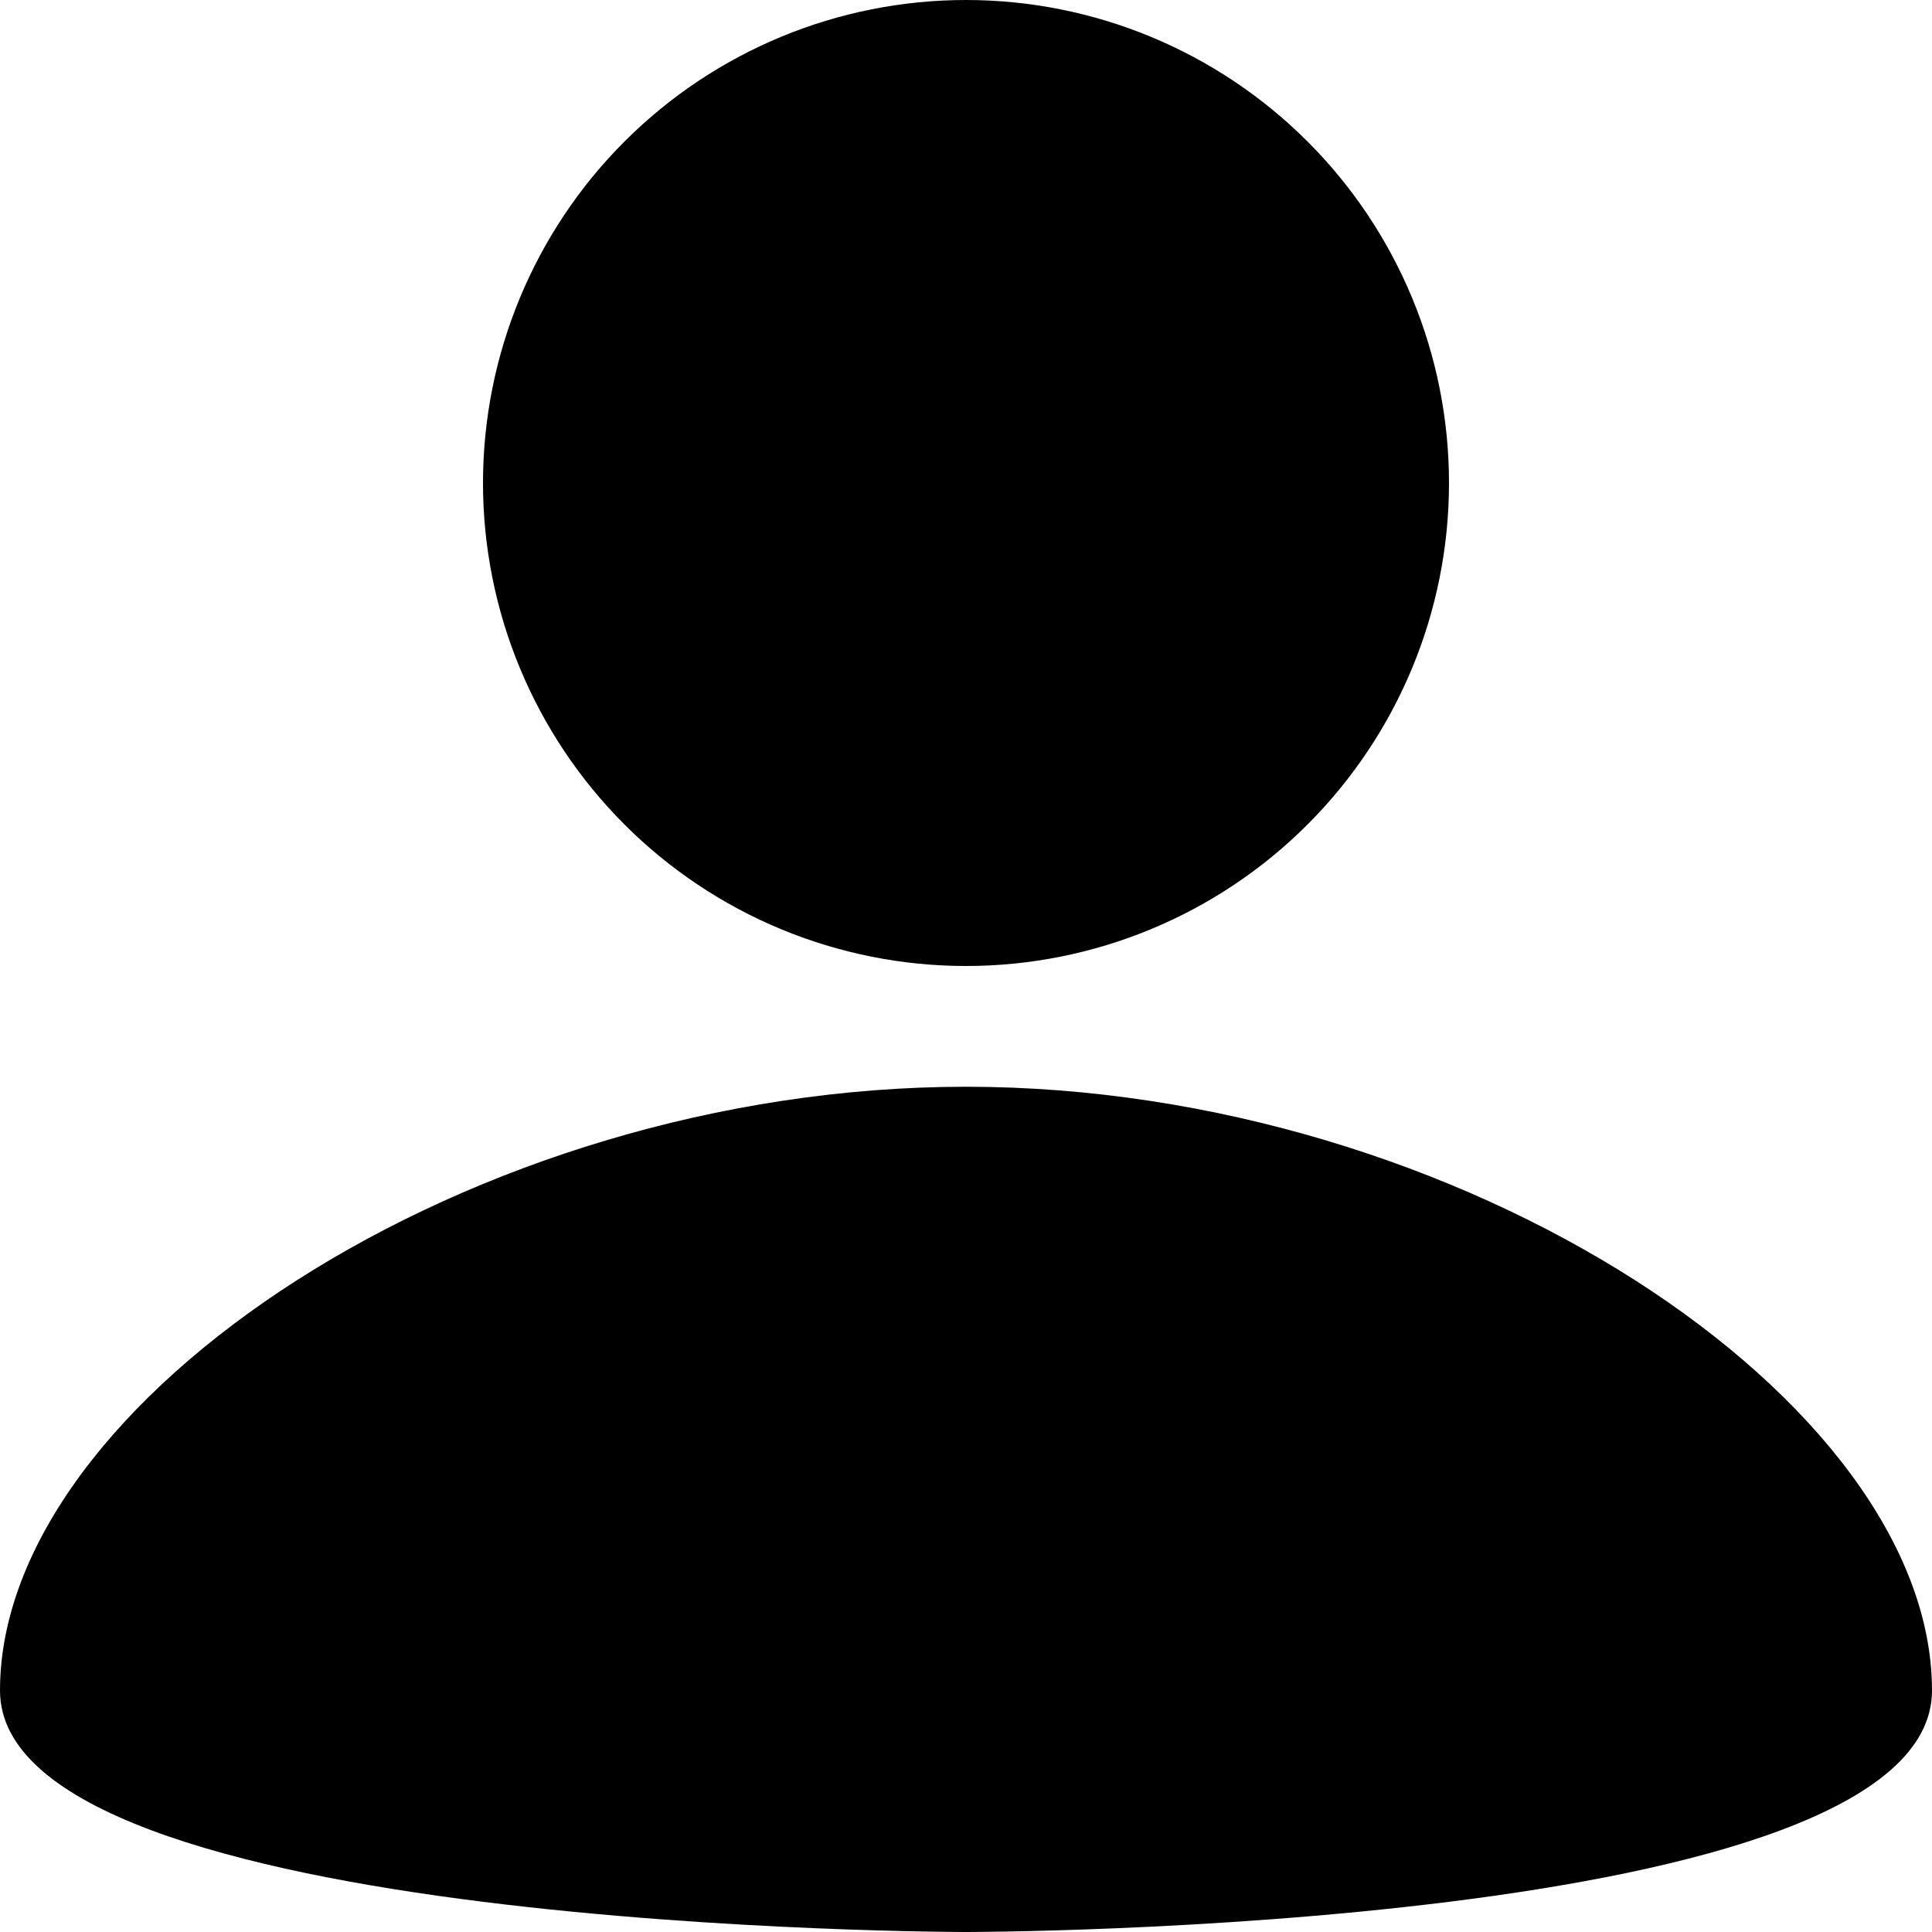
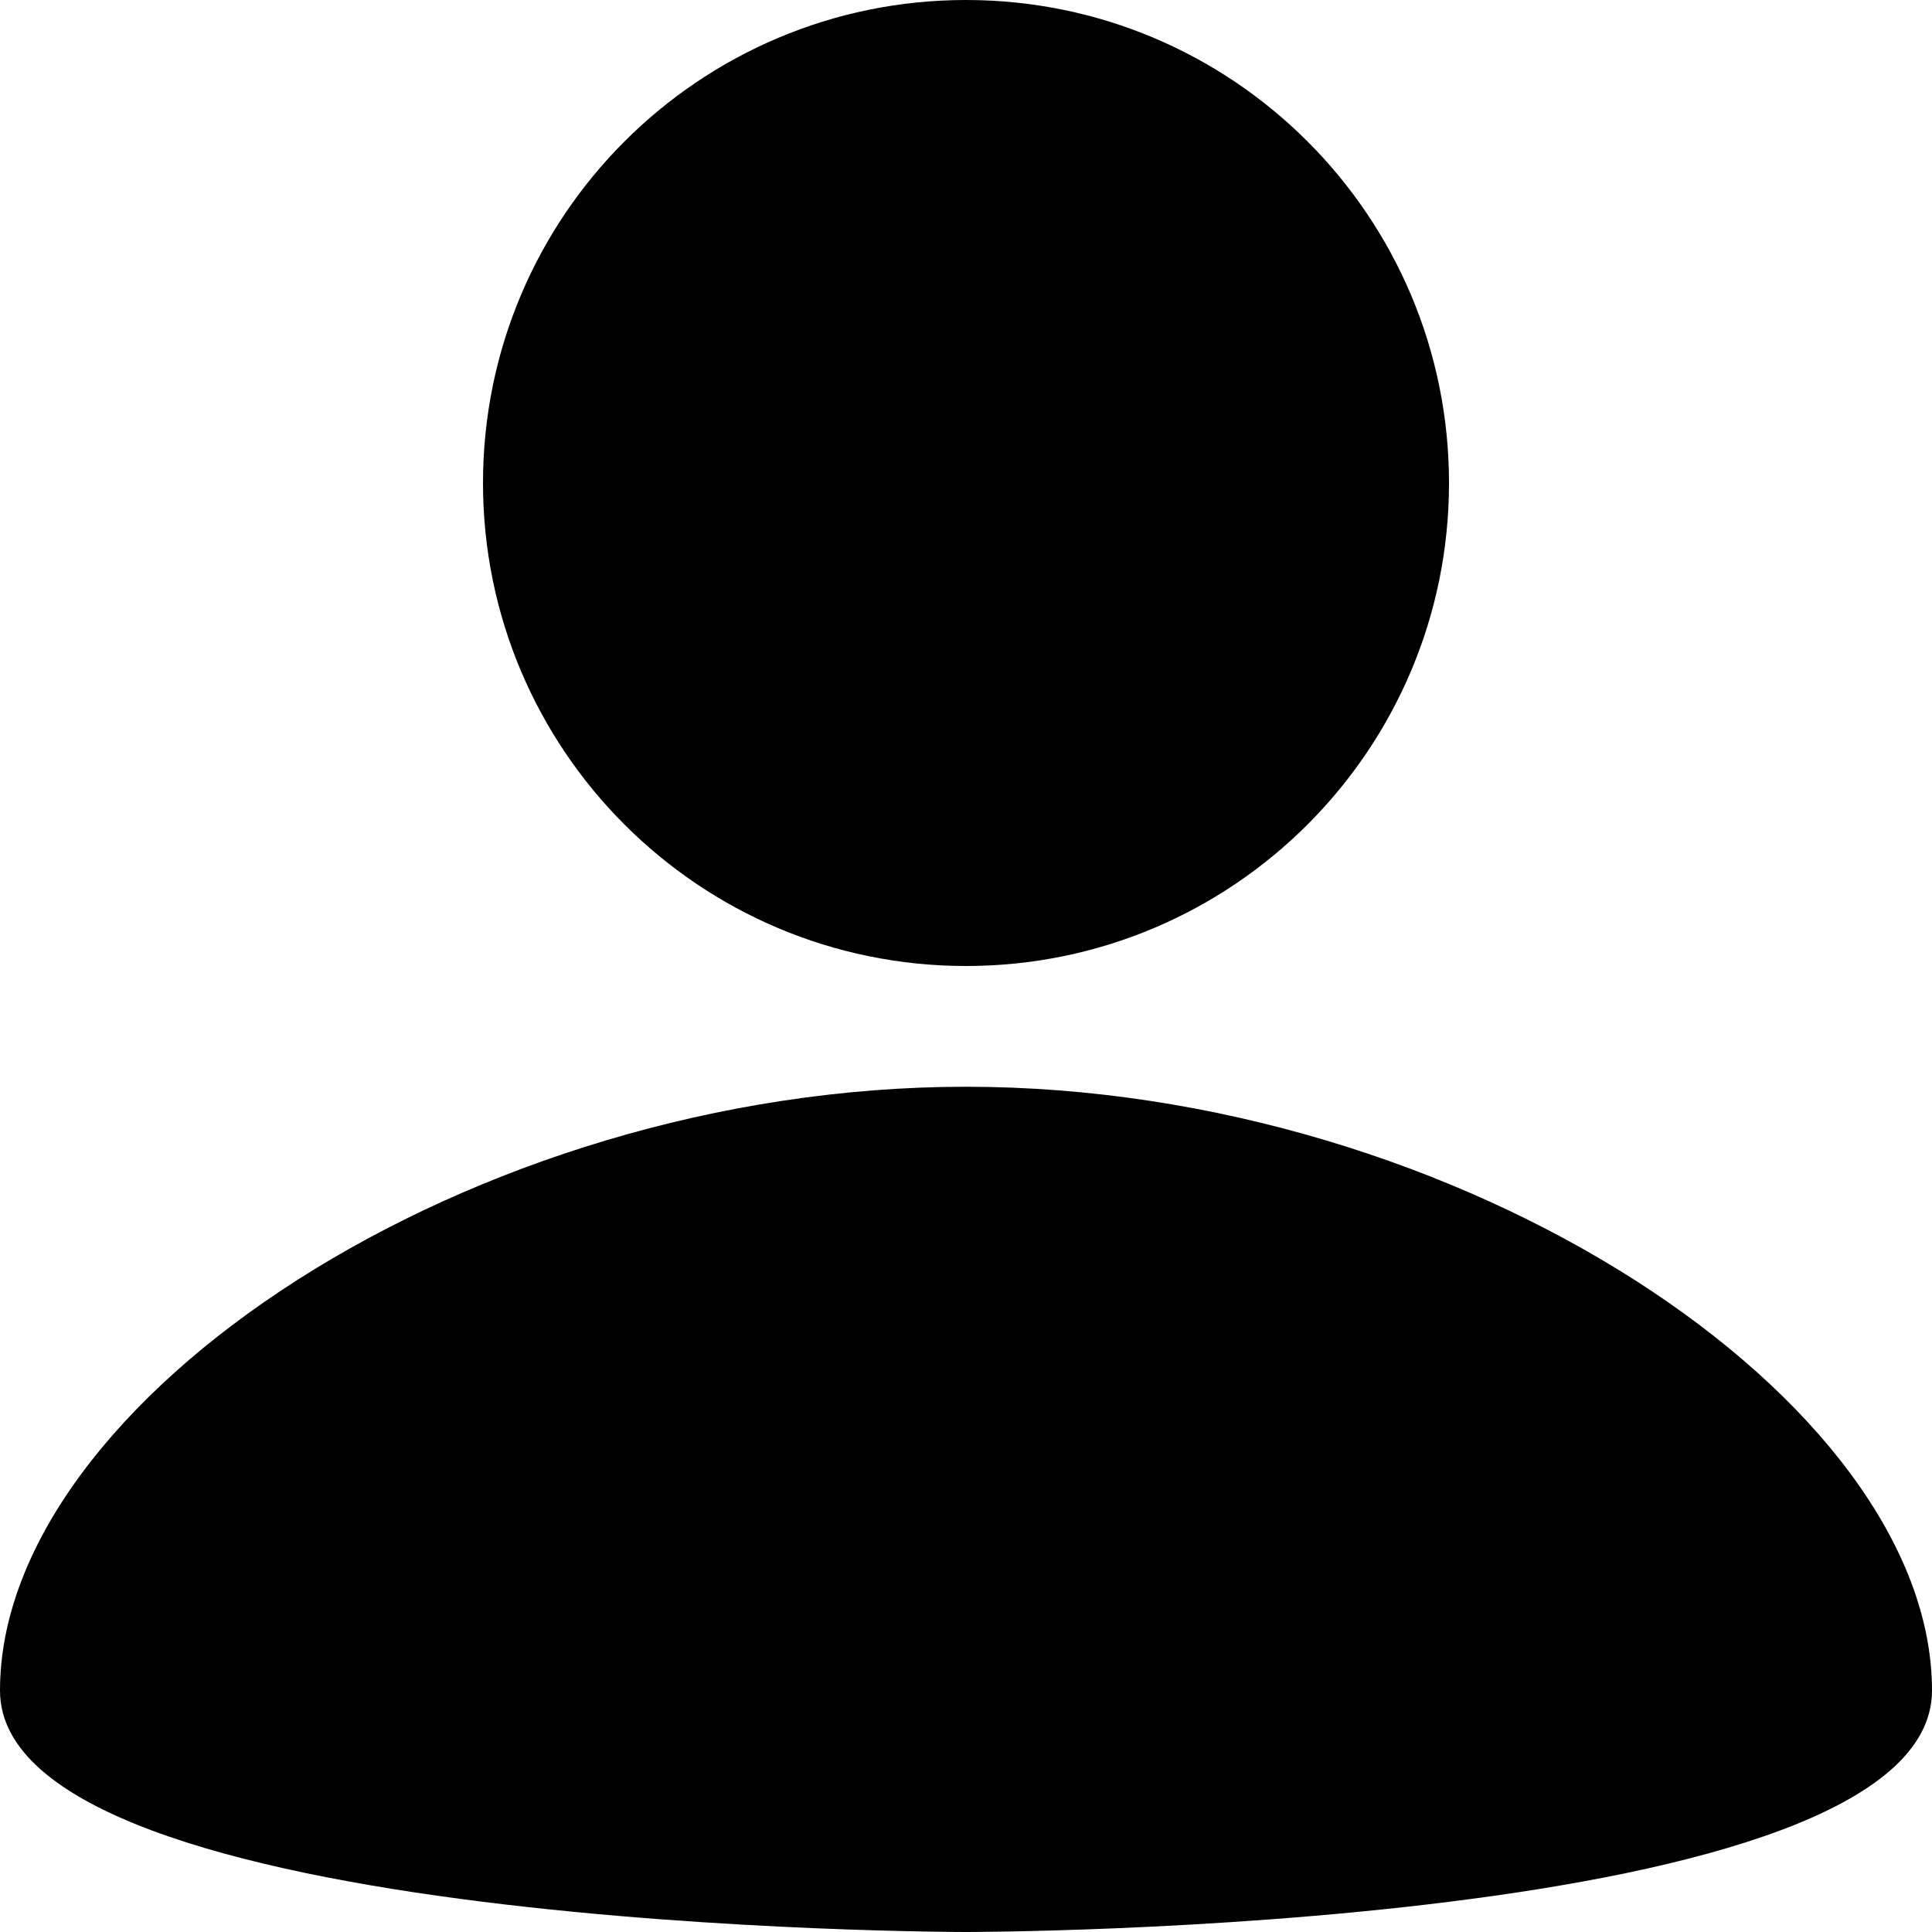
- <svg xmlns="http://www.w3.org/2000/svg" width="34" height="34" viewBox="0 0 34 34" fill="none">
-   <path d="M17 0C19.254 0 21.416 0.896 23.01 2.49C24.605 4.084 25.5 6.246 25.5 8.5C25.5 10.754 24.605 12.916 23.01 14.51C21.416 16.105 19.254 17 17 17C14.746 17 12.584 16.105 10.99 14.51C9.396 12.916 8.5 10.754 8.5 8.5C8.5 6.246 9.396 4.084 10.99 2.49C12.584 0.896 14.746 0 17 0ZM17 34C17 34 34 34 34 29.75C34 24.65 25.712 19.125 17 19.125C8.287 19.125 0 24.65 0 29.75C0 34 17 34 17 34Z" fill="black" />
+ <svg xmlns="http://www.w3.org/2000/svg" width="34" height="34" fill="none">
+   <path d="M17 0a8.5 8.5 0 1 1 0 17 8.5 8.5 0 0 1 0-17Zm0 34s17 0 17-4.25c0-5.1-8.288-10.625-17-10.625-8.713 0-17 5.525-17 10.625C0 34 17 34 17 34Z" fill="#000" />
</svg>
